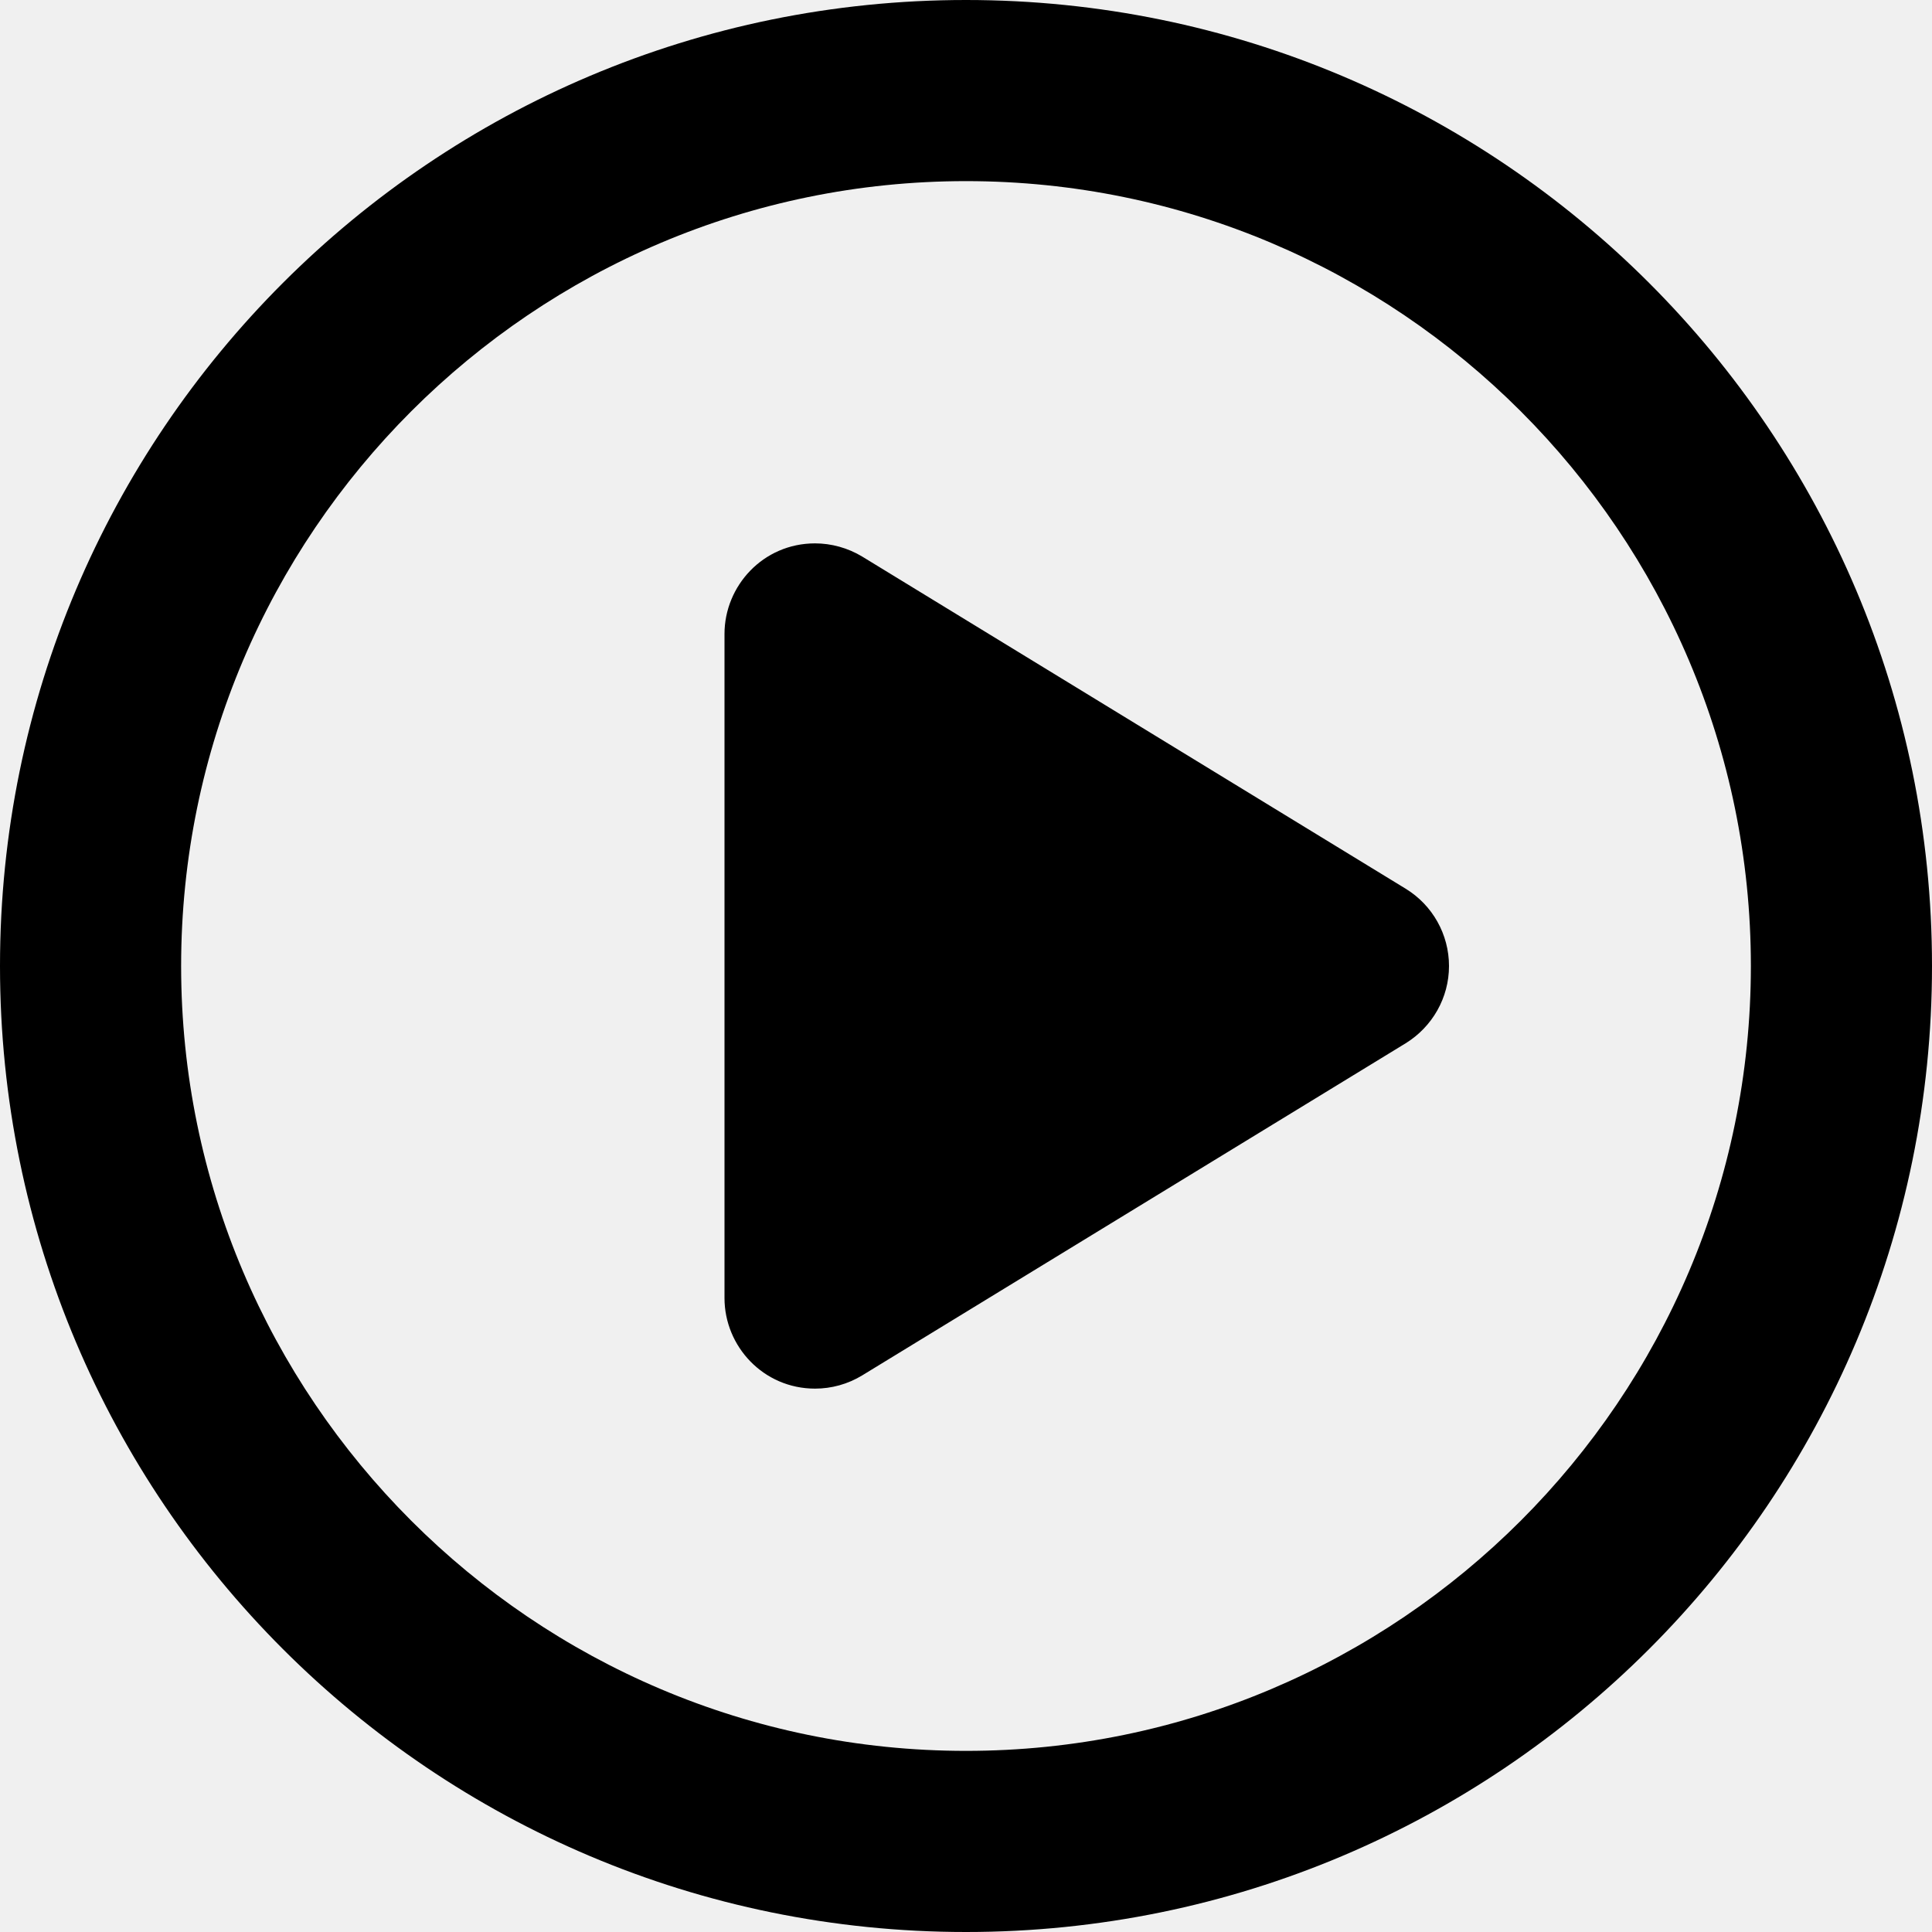
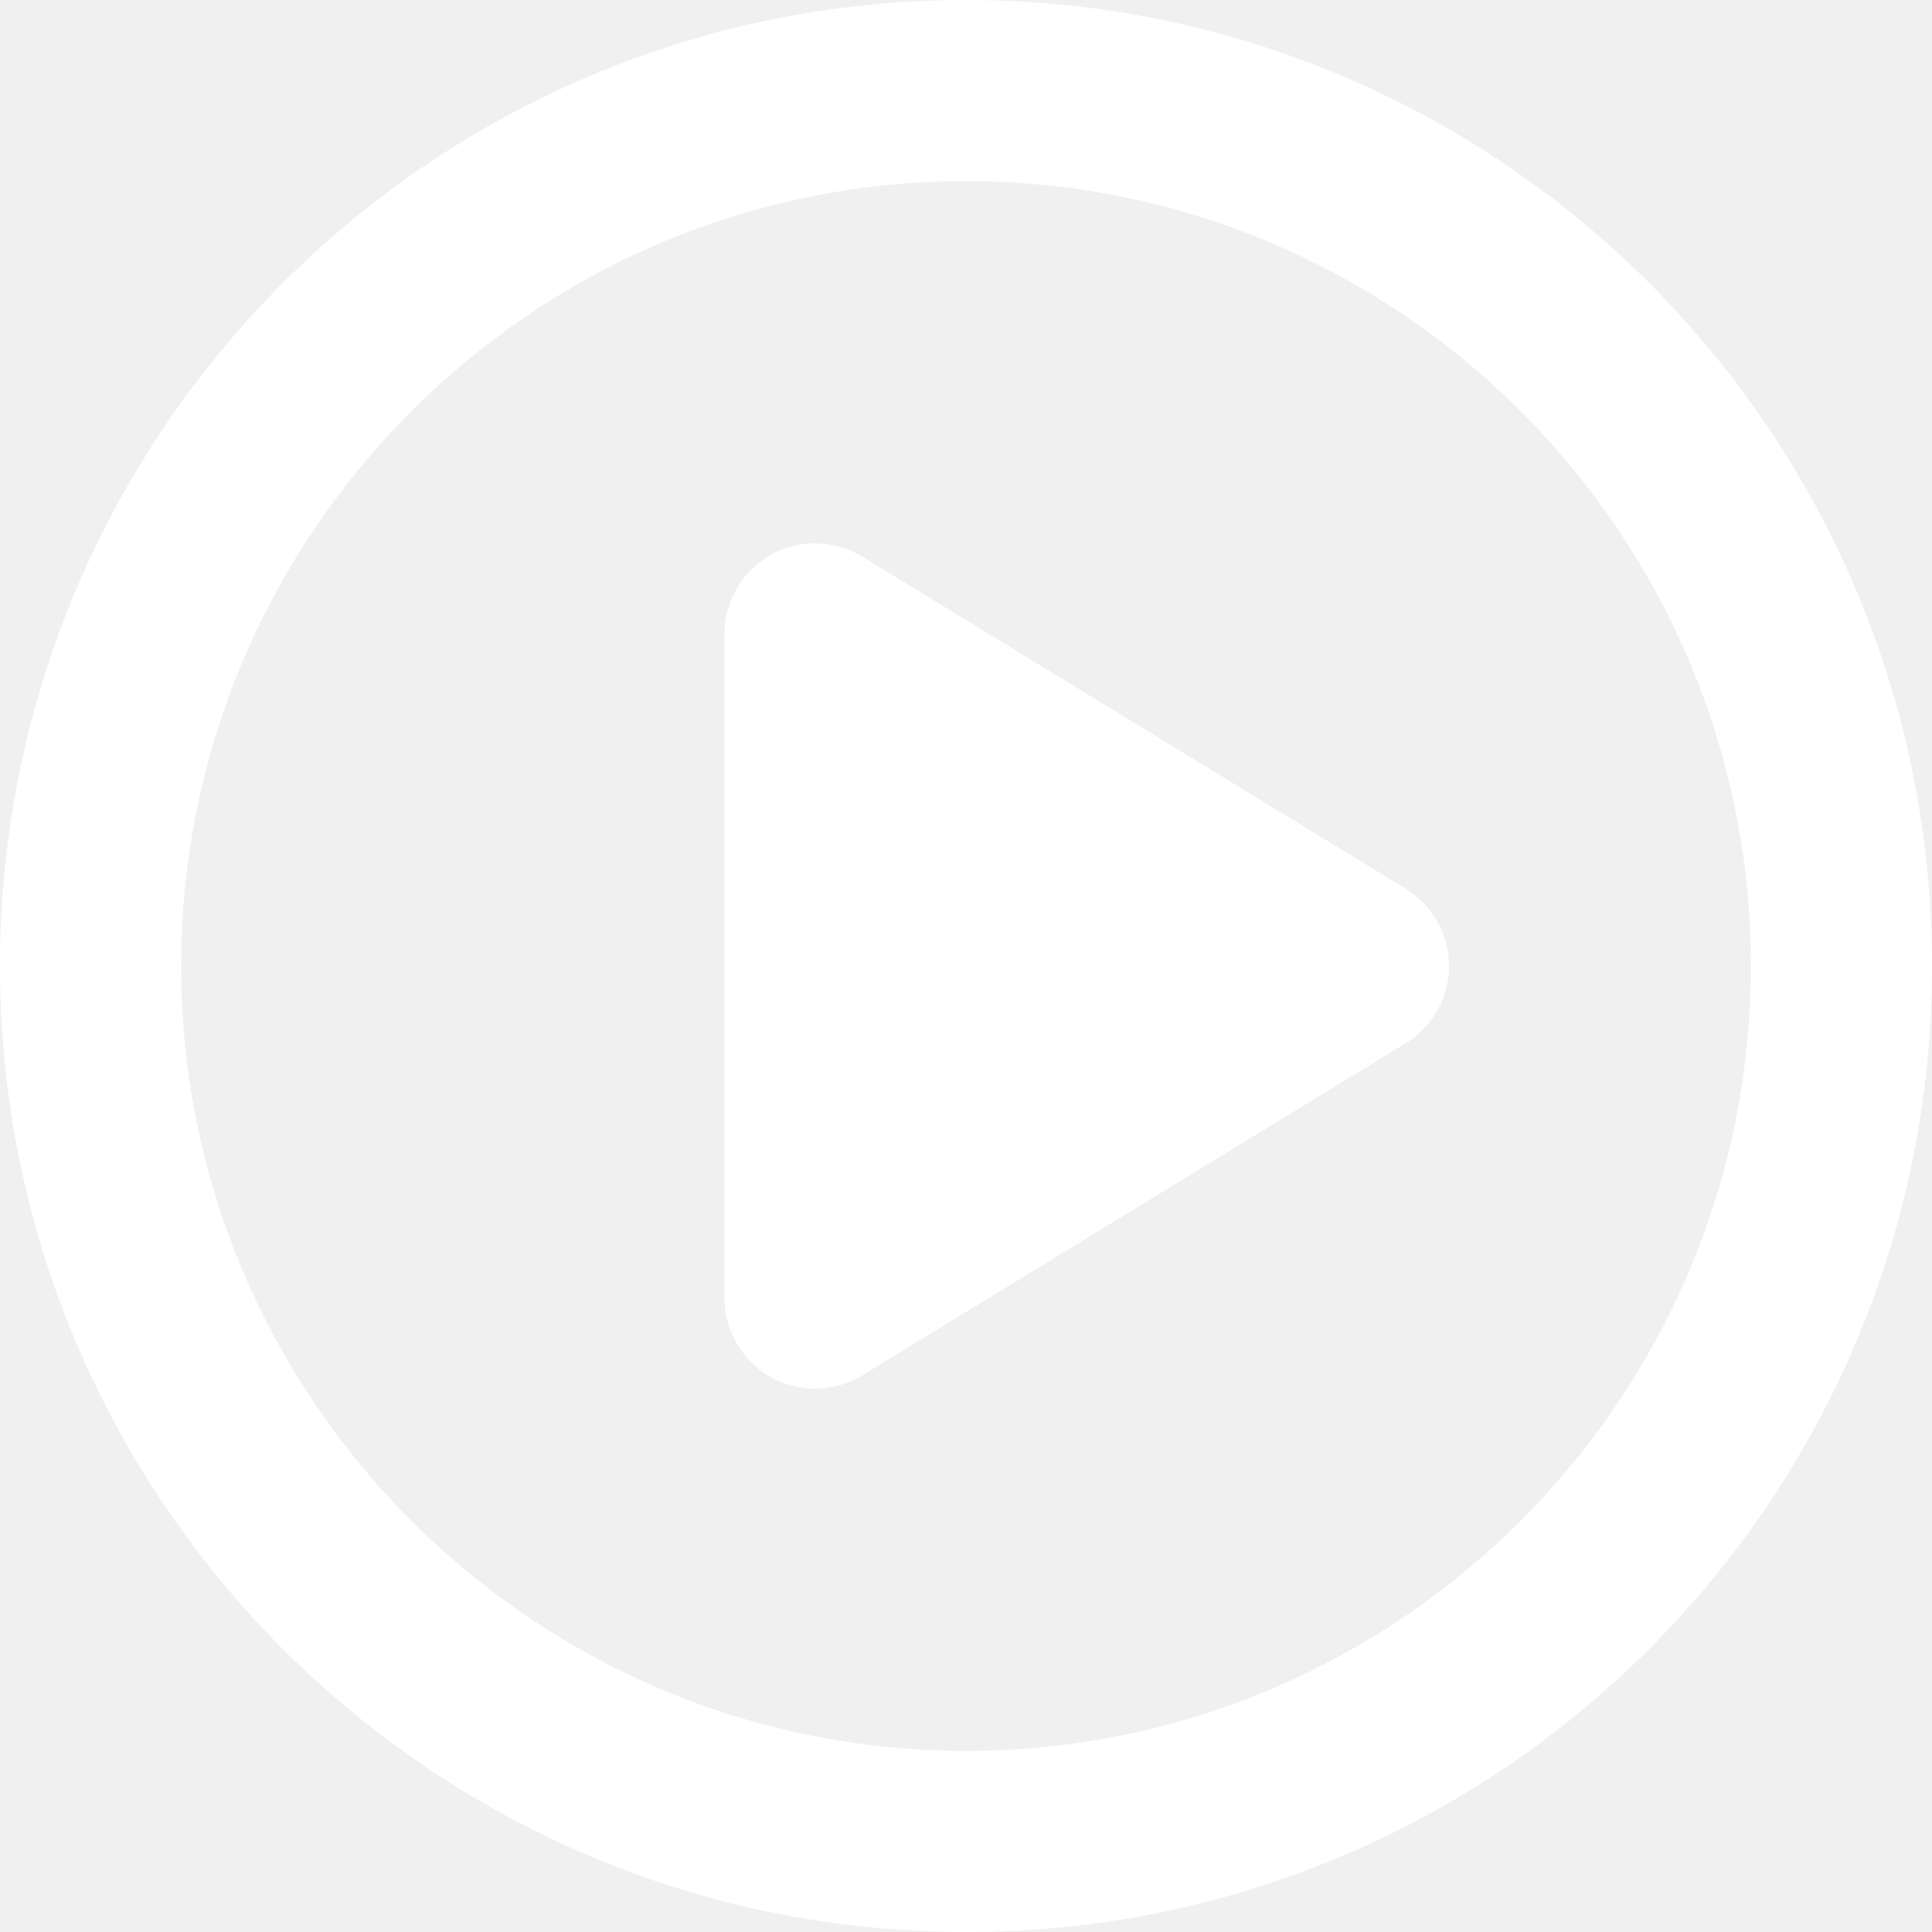
- <svg xmlns="http://www.w3.org/2000/svg" aria-hidden="true" focusable="false" data-prefix="far" data-icon="circle-play" class="svg-inline--fa fa-circle-play" role="img" viewBox="0 0 512 512">
-   <path fill="currentColor" d="M228.5 147.5C224.7 145.2 220.3 144 216 144C202.2 144 192 155.3 192 168v176c0 12.8 10.31 24 24 24c4.344 0 8.68-1.18 12.52-3.523l144-88C379.6 272.1 384 264.4 384 256c0-8.359-4.352-16.12-11.48-20.48L228.5 147.5zM256 0C114.6 0 0 114.6 0 256s114.6 256 256 256s256-114.6 256-256S397.4 0 256 0zM256 464c-114.7 0-208-93.31-208-208S141.3 48 256 48s208 93.31 208 208S370.7 464 256 464z" />
+ <svg xmlns="http://www.w3.org/2000/svg" aria-hidden="true" focusable="false" data-prefix="far" data-icon="circle-play" class="svg-inline--fa fa-circle-play" role="img" viewBox="0 0 512 512" version="1.1" id="svg4">
+   <defs id="defs8" />
+   <path fill="currentColor" d="M228.5 147.5C224.7 145.2 220.3 144 216 144C202.2 144 192 155.3 192 168v176c0 12.8 10.31 24 24 24c4.344 0 8.68-1.18 12.52-3.523l144-88C379.6 272.1 384 264.4 384 256c0-8.359-4.352-16.12-11.48-20.48L228.5 147.5zM256 0C114.6 0 0 114.6 0 256s114.6 256 256 256s256-114.6 256-256S397.4 0 256 0zM256 464c-114.7 0-208-93.31-208-208S141.3 48 256 48s208 93.31 208 208S370.7 464 256 464z" id="path2" style="fill:#ffffff" />
</svg>
